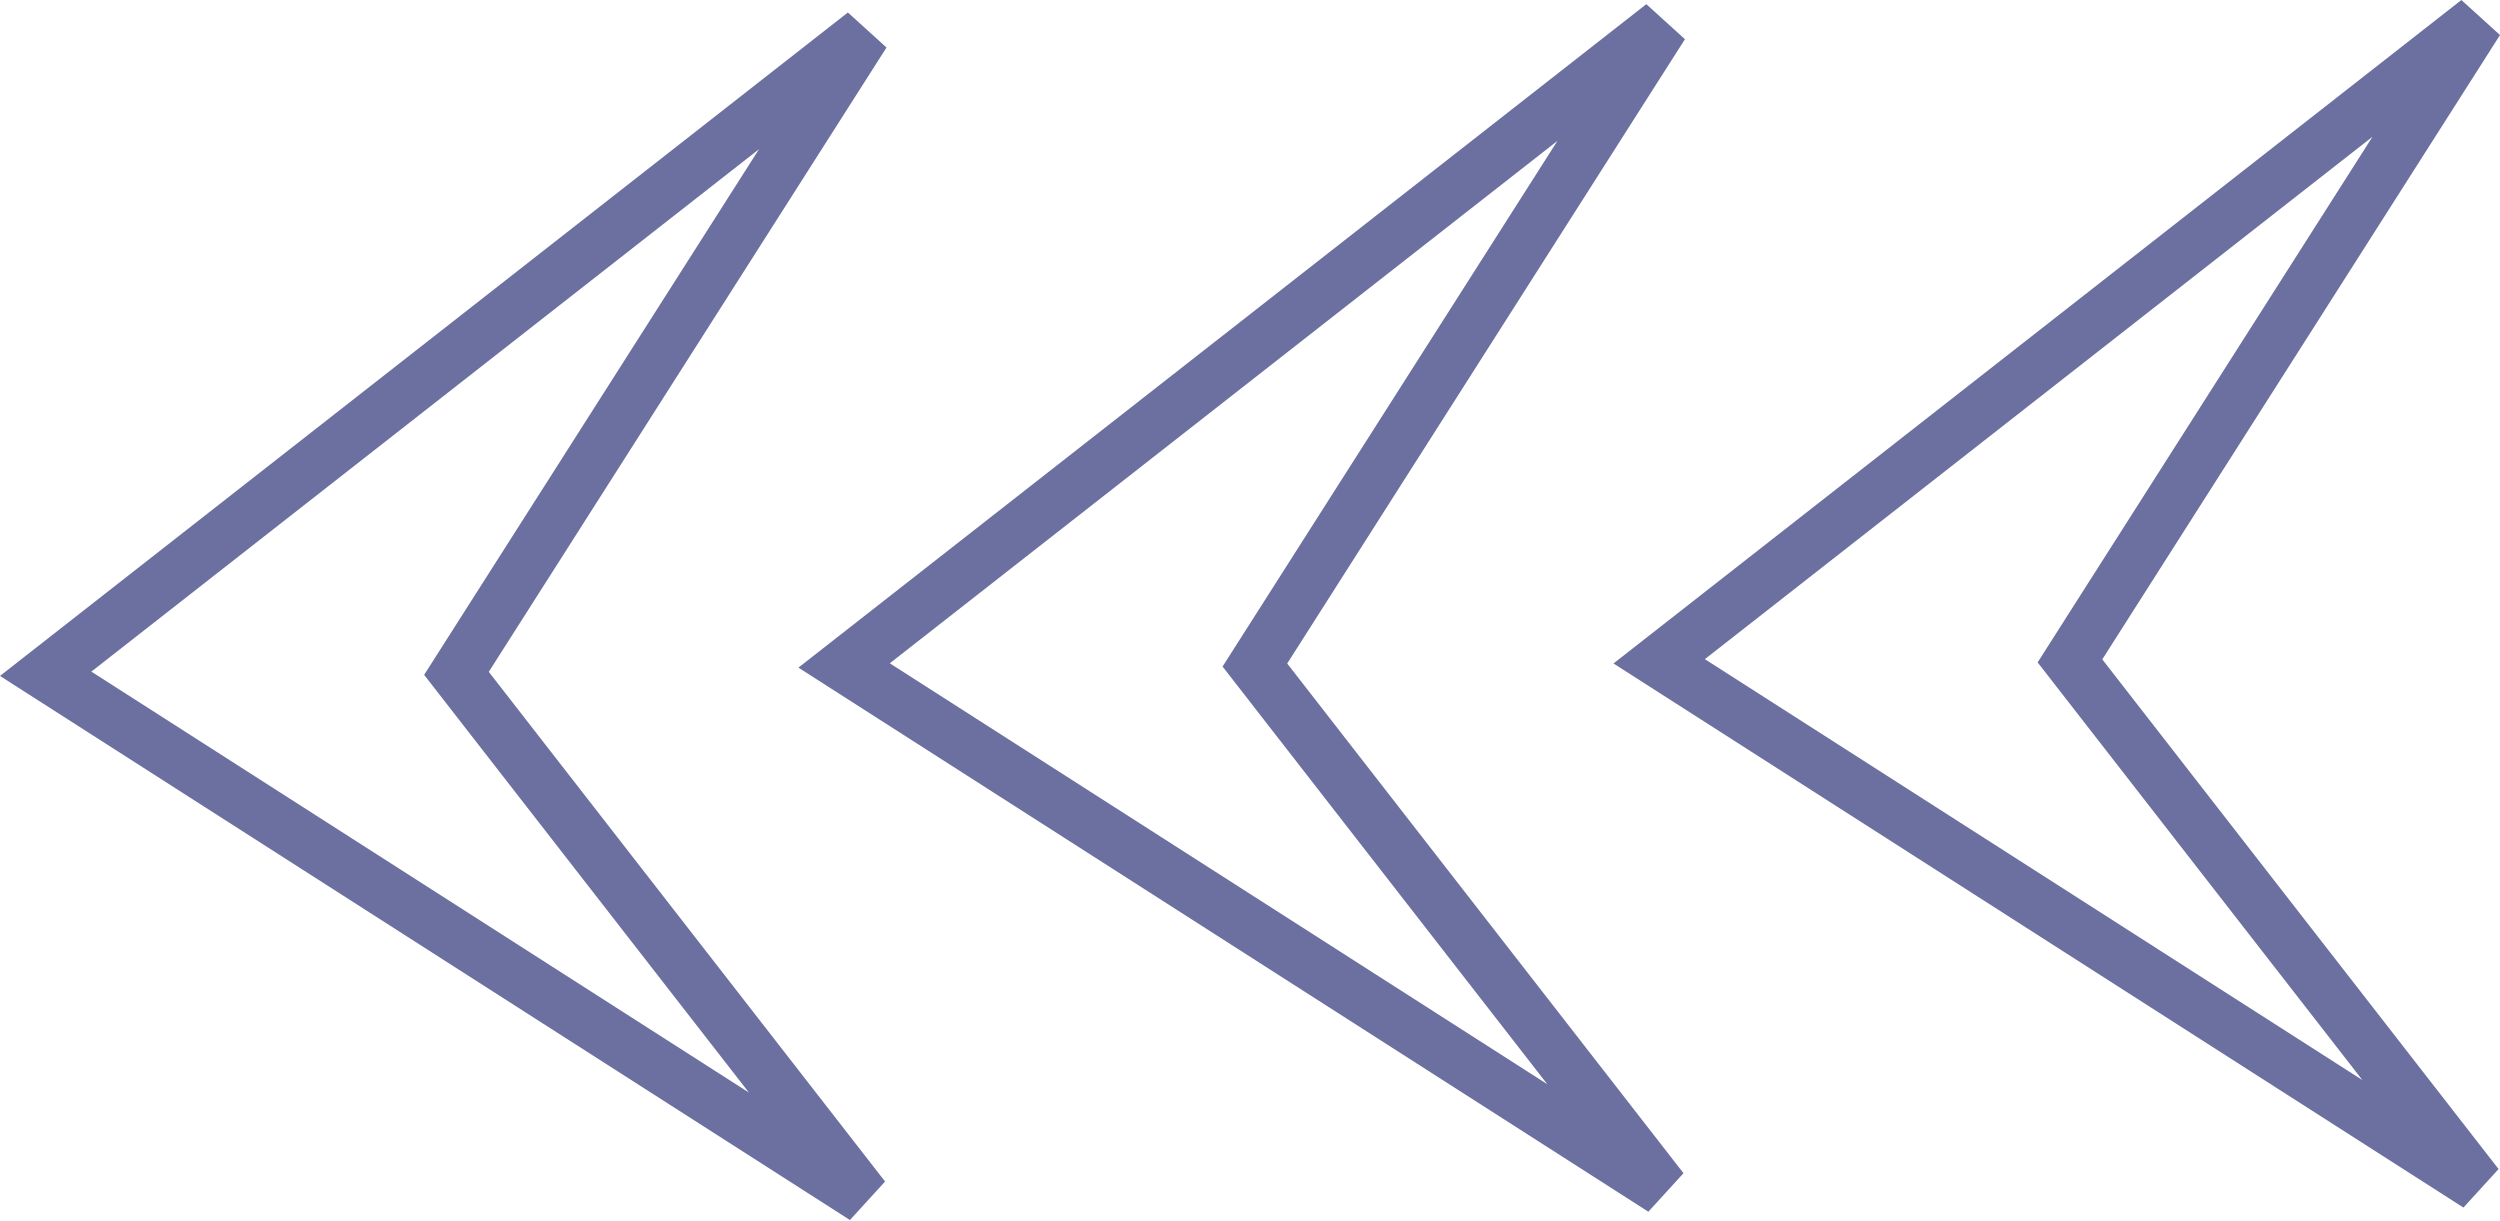
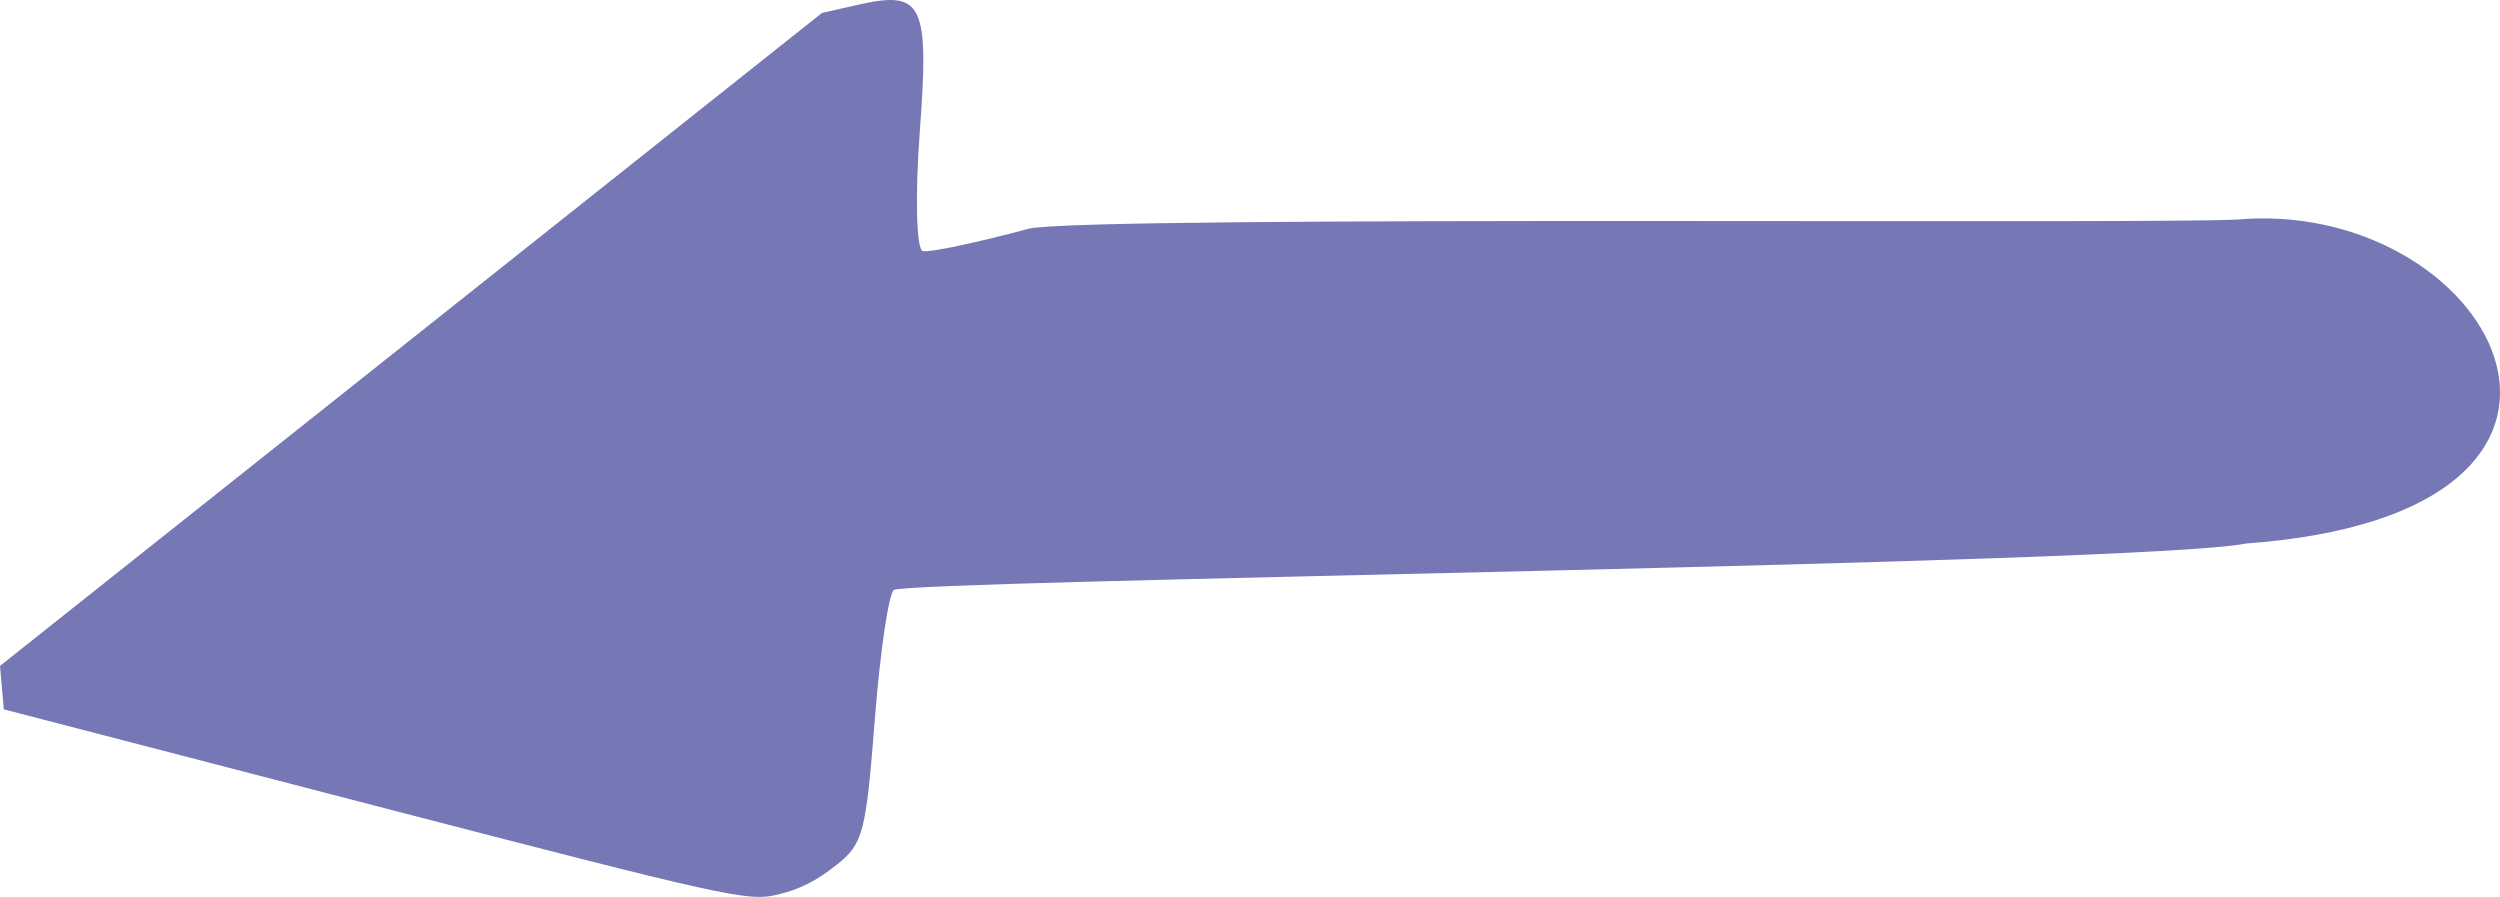
- <svg xmlns="http://www.w3.org/2000/svg" width="60.595mm" height="29.571mm" viewBox="0 0 214.705 104.778" id="svg4170" version="1.1">
-   <defs id="defs4172">
-     <marker orient="auto" refY="0" refX="0" id="Arrow1Lstart" style="overflow:visible">
-       <path id="path5869" d="M 0,0 5,-5 -12.5,0 5,5 Z" style="fill:#f7a400;fill-opacity:1;fill-rule:evenodd;stroke:#f7a400;stroke-width:1pt;stroke-opacity:1" transform="matrix(0.8,0,0,0.8,10,0)" />
-     </marker>
-   </defs>
-   <g id="layer1" transform="translate(489.7314,-570.4427)">
-     <path style="fill:#000000;fill-opacity:0;fill-rule:evenodd;stroke:#6c70a0;stroke-width:4.543;stroke-linecap:butt;stroke-linejoin:miter;stroke-miterlimit:4;stroke-dasharray:none;stroke-opacity:1" d="m -276.942,672.237 -70.296,-45 70.296,-55.005 -35.017,54.968 z" id="path4186" />
-     <path style="fill:#000000;fill-opacity:0;fill-rule:evenodd;stroke:#6c70a0;stroke-width:4.543;stroke-linecap:butt;stroke-linejoin:miter;stroke-miterlimit:4;stroke-dasharray:none;stroke-opacity:1" d="m -346.942,672.594 -70.296,-45 70.296,-55.005 -35.017,54.968 z" id="path4186-3" />
-     <path style="fill:#000000;fill-opacity:0;fill-rule:evenodd;stroke:#6c70a0;stroke-width:4.543;stroke-linecap:butt;stroke-linejoin:miter;stroke-miterlimit:4;stroke-dasharray:none;stroke-opacity:1" d="m -415.513,673.308 -70.296,-45 70.296,-55.005 -35.017,54.968 z" id="path4186-6" />
+ <svg xmlns="http://www.w3.org/2000/svg" width="99.558mm" height="35.718mm" viewBox="0 0 99.558 35.718" version="1.1" id="svg6712">
+   <defs id="defs6706" />
+   <g id="layer1" transform="translate(-26.43013,-81.40046)">
+     <path style="fill:#6c70af;fill-opacity:0.941;stroke-width:0.305" d="m 115.831,90.119 c -1.213,0.25 -46.386,-0.161 -48.445,0.393 -2.059,0.554 -3.952,0.953 -4.208,0.886 -0.256,-0.067 -0.309,-2.207 -0.119,-4.758 0.381,-5.104 0.124,-5.633 -2.449,-5.052 l -1.446,0.327 -16.367,13.002 -16.367,13.002 0.076,0.865 0.076,0.865 14.778,3.836 c 14.013,3.637 14.842,3.821 16.016,3.546 0.887,-0.207 1.561,-0.546 2.375,-1.192 1.051,-0.835 1.164,-1.265 1.516,-5.774 0.209,-2.679 0.55,-5.006 0.758,-5.171 0.494,-0.393 49.724,-1.011 53.859,-1.85 16.562,-1.21 10.003,-13.53 -0.051,-12.925 z" id="path7268" />
  </g>
</svg>
